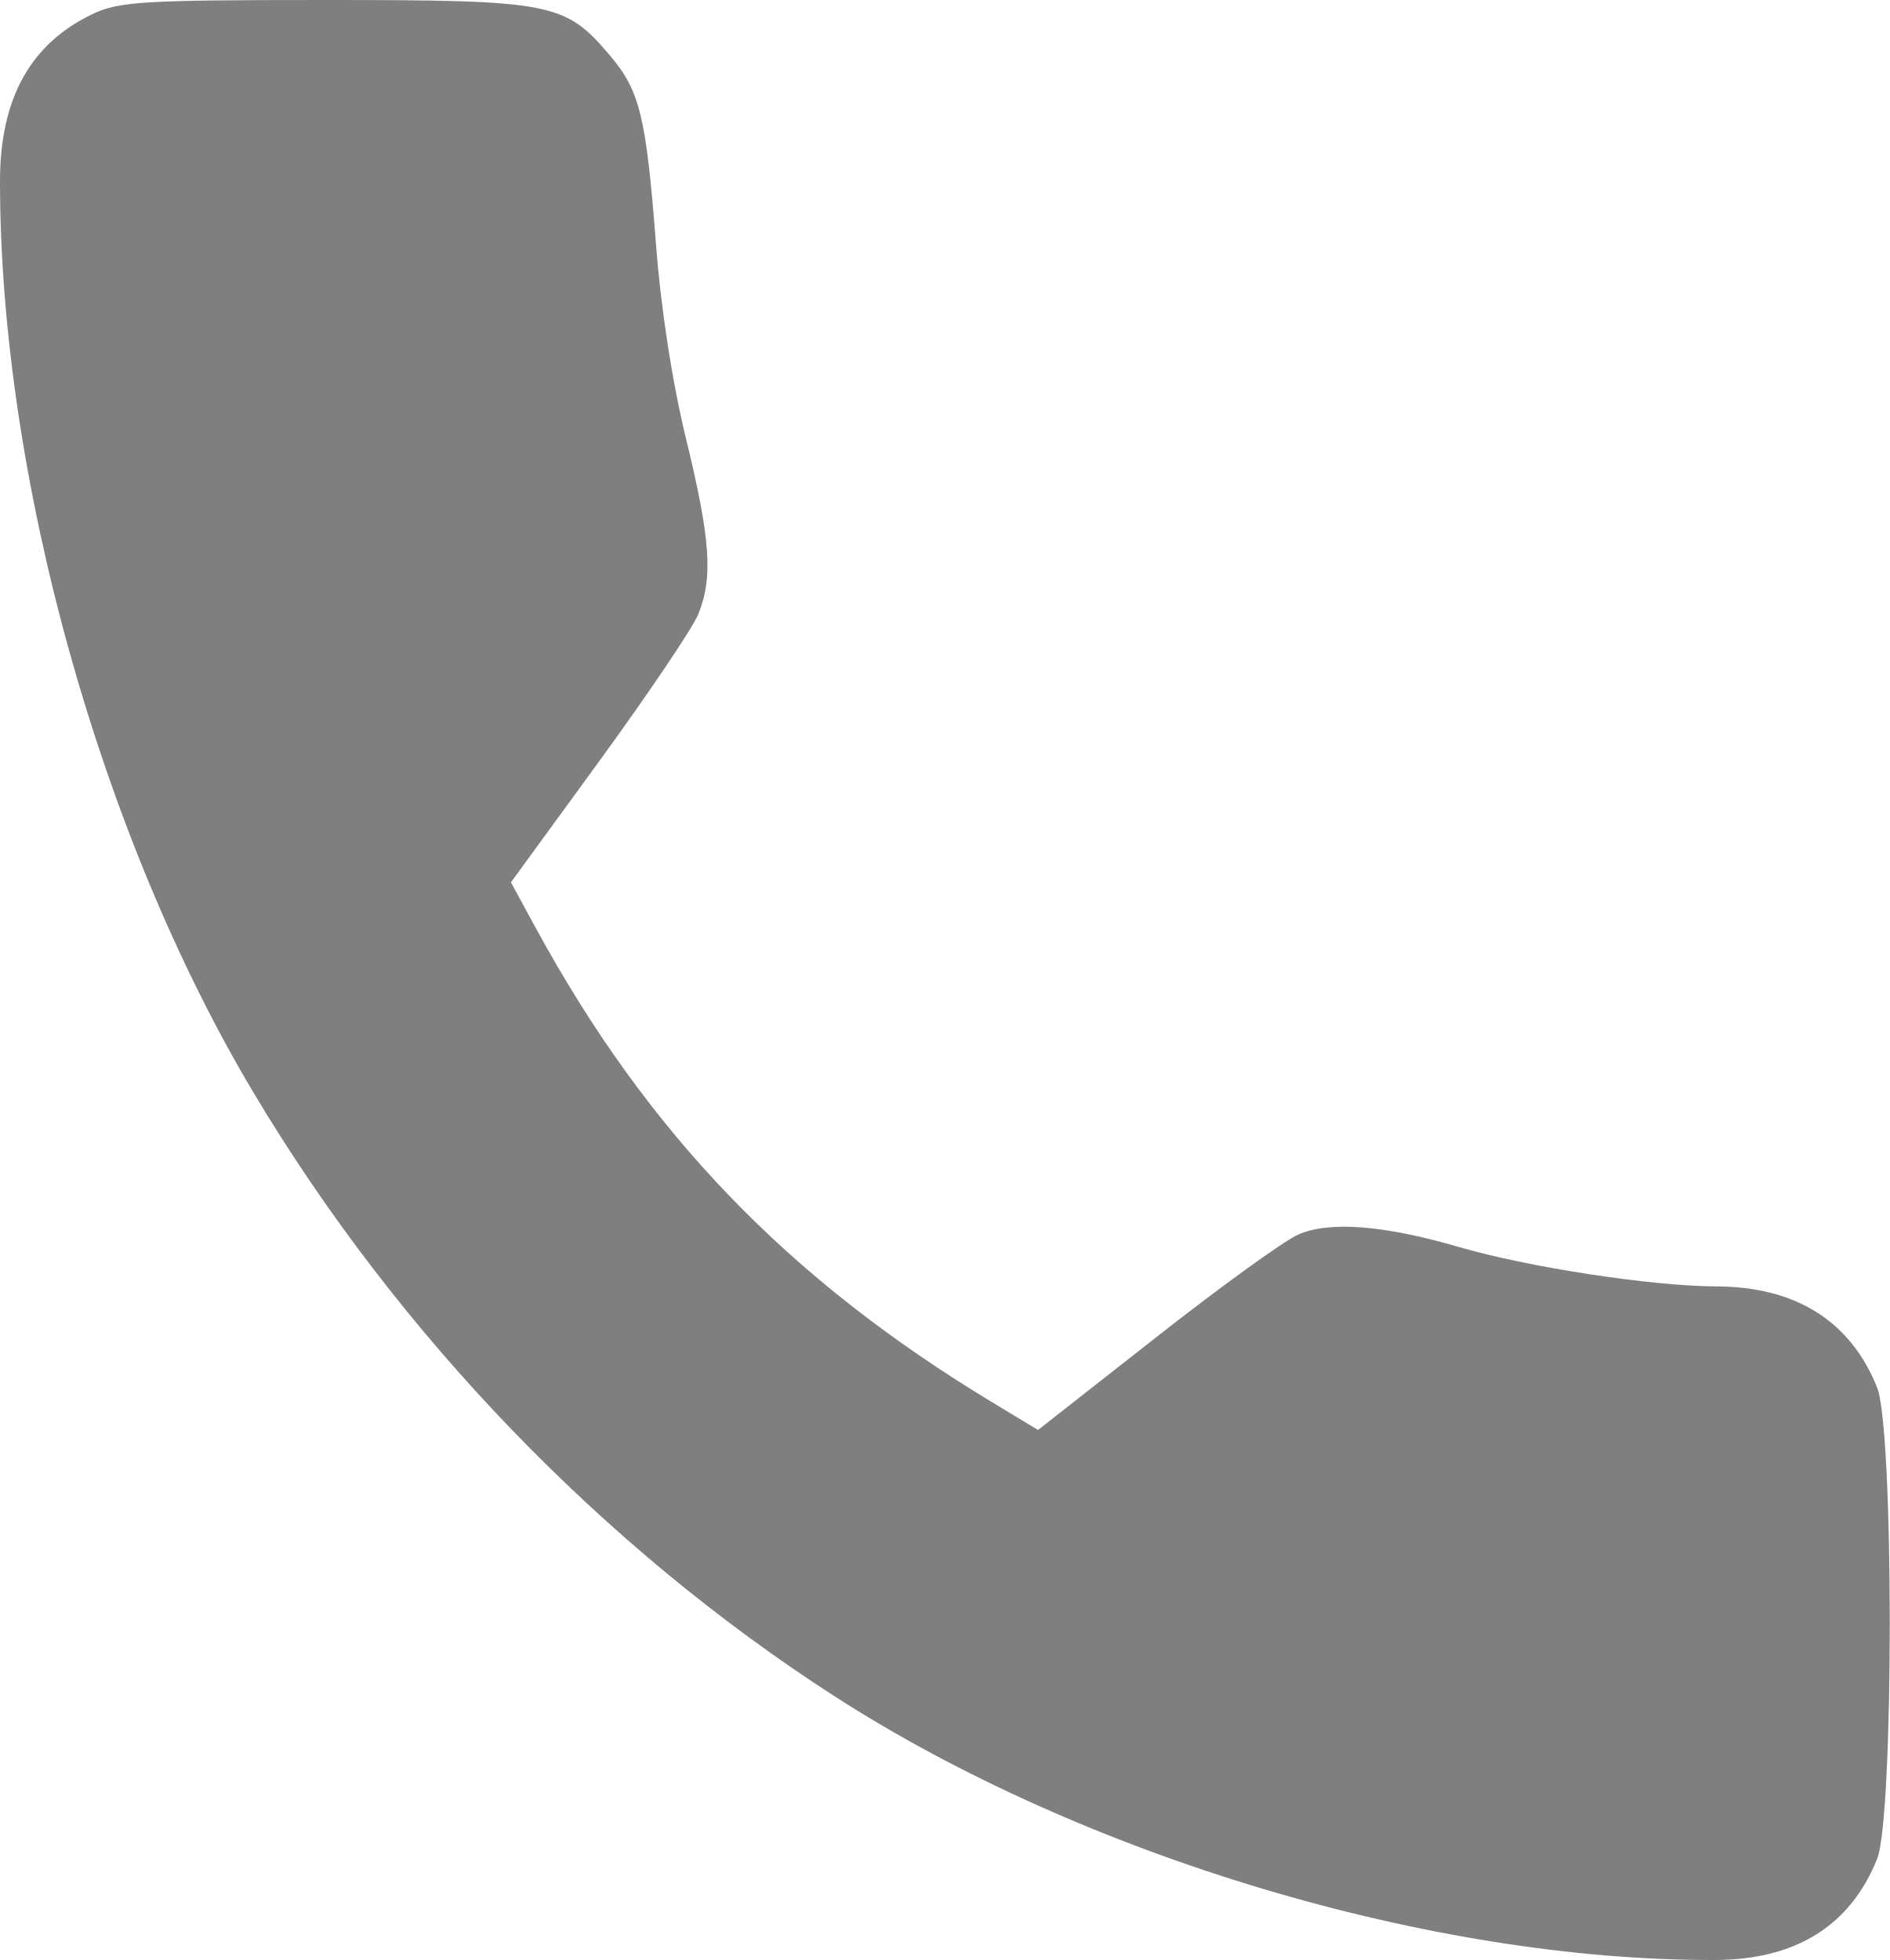
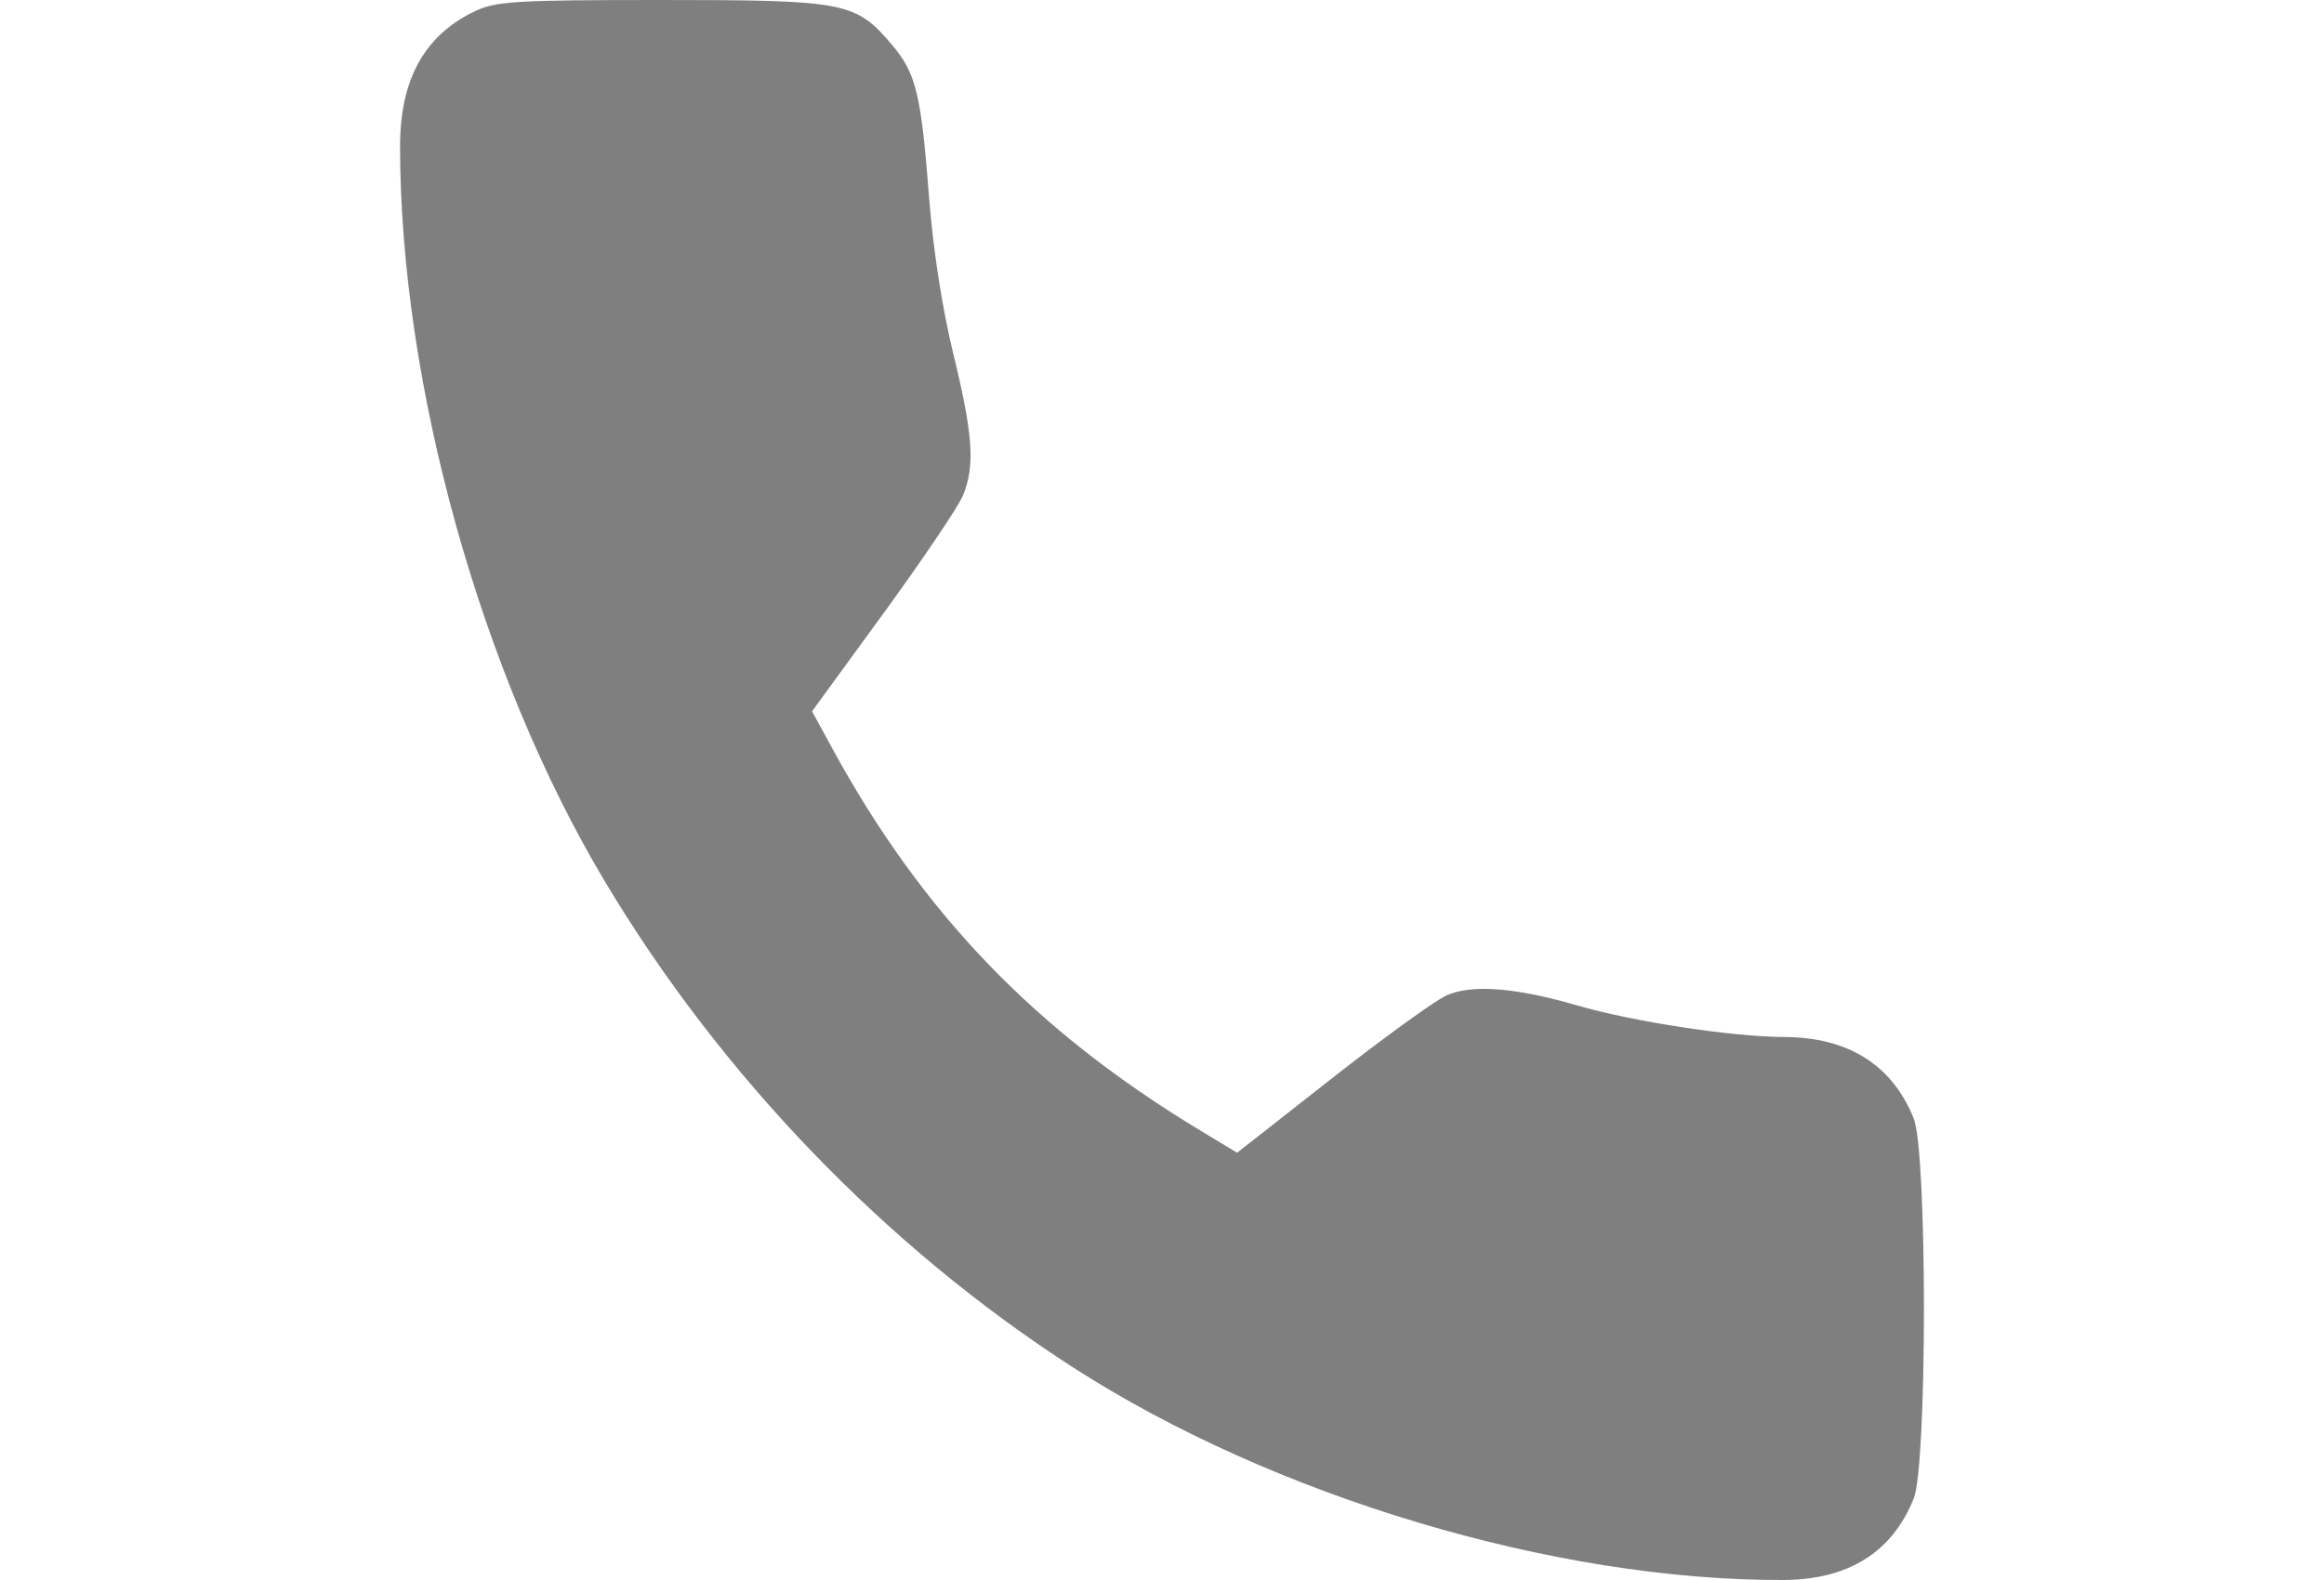
- <svg xmlns="http://www.w3.org/2000/svg" width="27" height="28" viewBox="0 0 27 28" fill="none">
+ <svg xmlns="http://www.w3.org/2000/svg" width="25" height="17" viewBox="0 0 27 28" fill="none">
  <path fill-rule="evenodd" clip-rule="evenodd" d="M1.317 0.203C0.432 0.628 -0 1.411 1.92809e-08 2.59C0.001 6.803 1.432 11.944 3.628 15.619C5.685 19.062 8.614 22.102 11.931 24.237C15.481 26.522 20.461 28.013 24.506 28C25.658 27.996 26.435 27.511 26.819 26.556C27.06 25.958 27.06 20.42 26.819 19.821C26.437 18.871 25.657 18.381 24.52 18.377C23.601 18.374 21.848 18.106 20.85 17.816C19.769 17.501 18.995 17.441 18.547 17.637C18.346 17.725 17.428 18.389 16.507 19.113L14.831 20.428L14.188 20.04C11.256 18.271 9.251 16.188 7.65 13.248L7.3 12.605L8.566 10.868C9.262 9.912 9.896 8.972 9.975 8.778C10.19 8.252 10.152 7.704 9.802 6.27C9.605 5.459 9.444 4.42 9.373 3.496C9.232 1.667 9.143 1.299 8.718 0.797C8.074 0.035 7.895 0 4.638 0C2.038 0 1.696 0.021 1.317 0.203Z" fill="black" fill-opacity="0.5" />
</svg>
